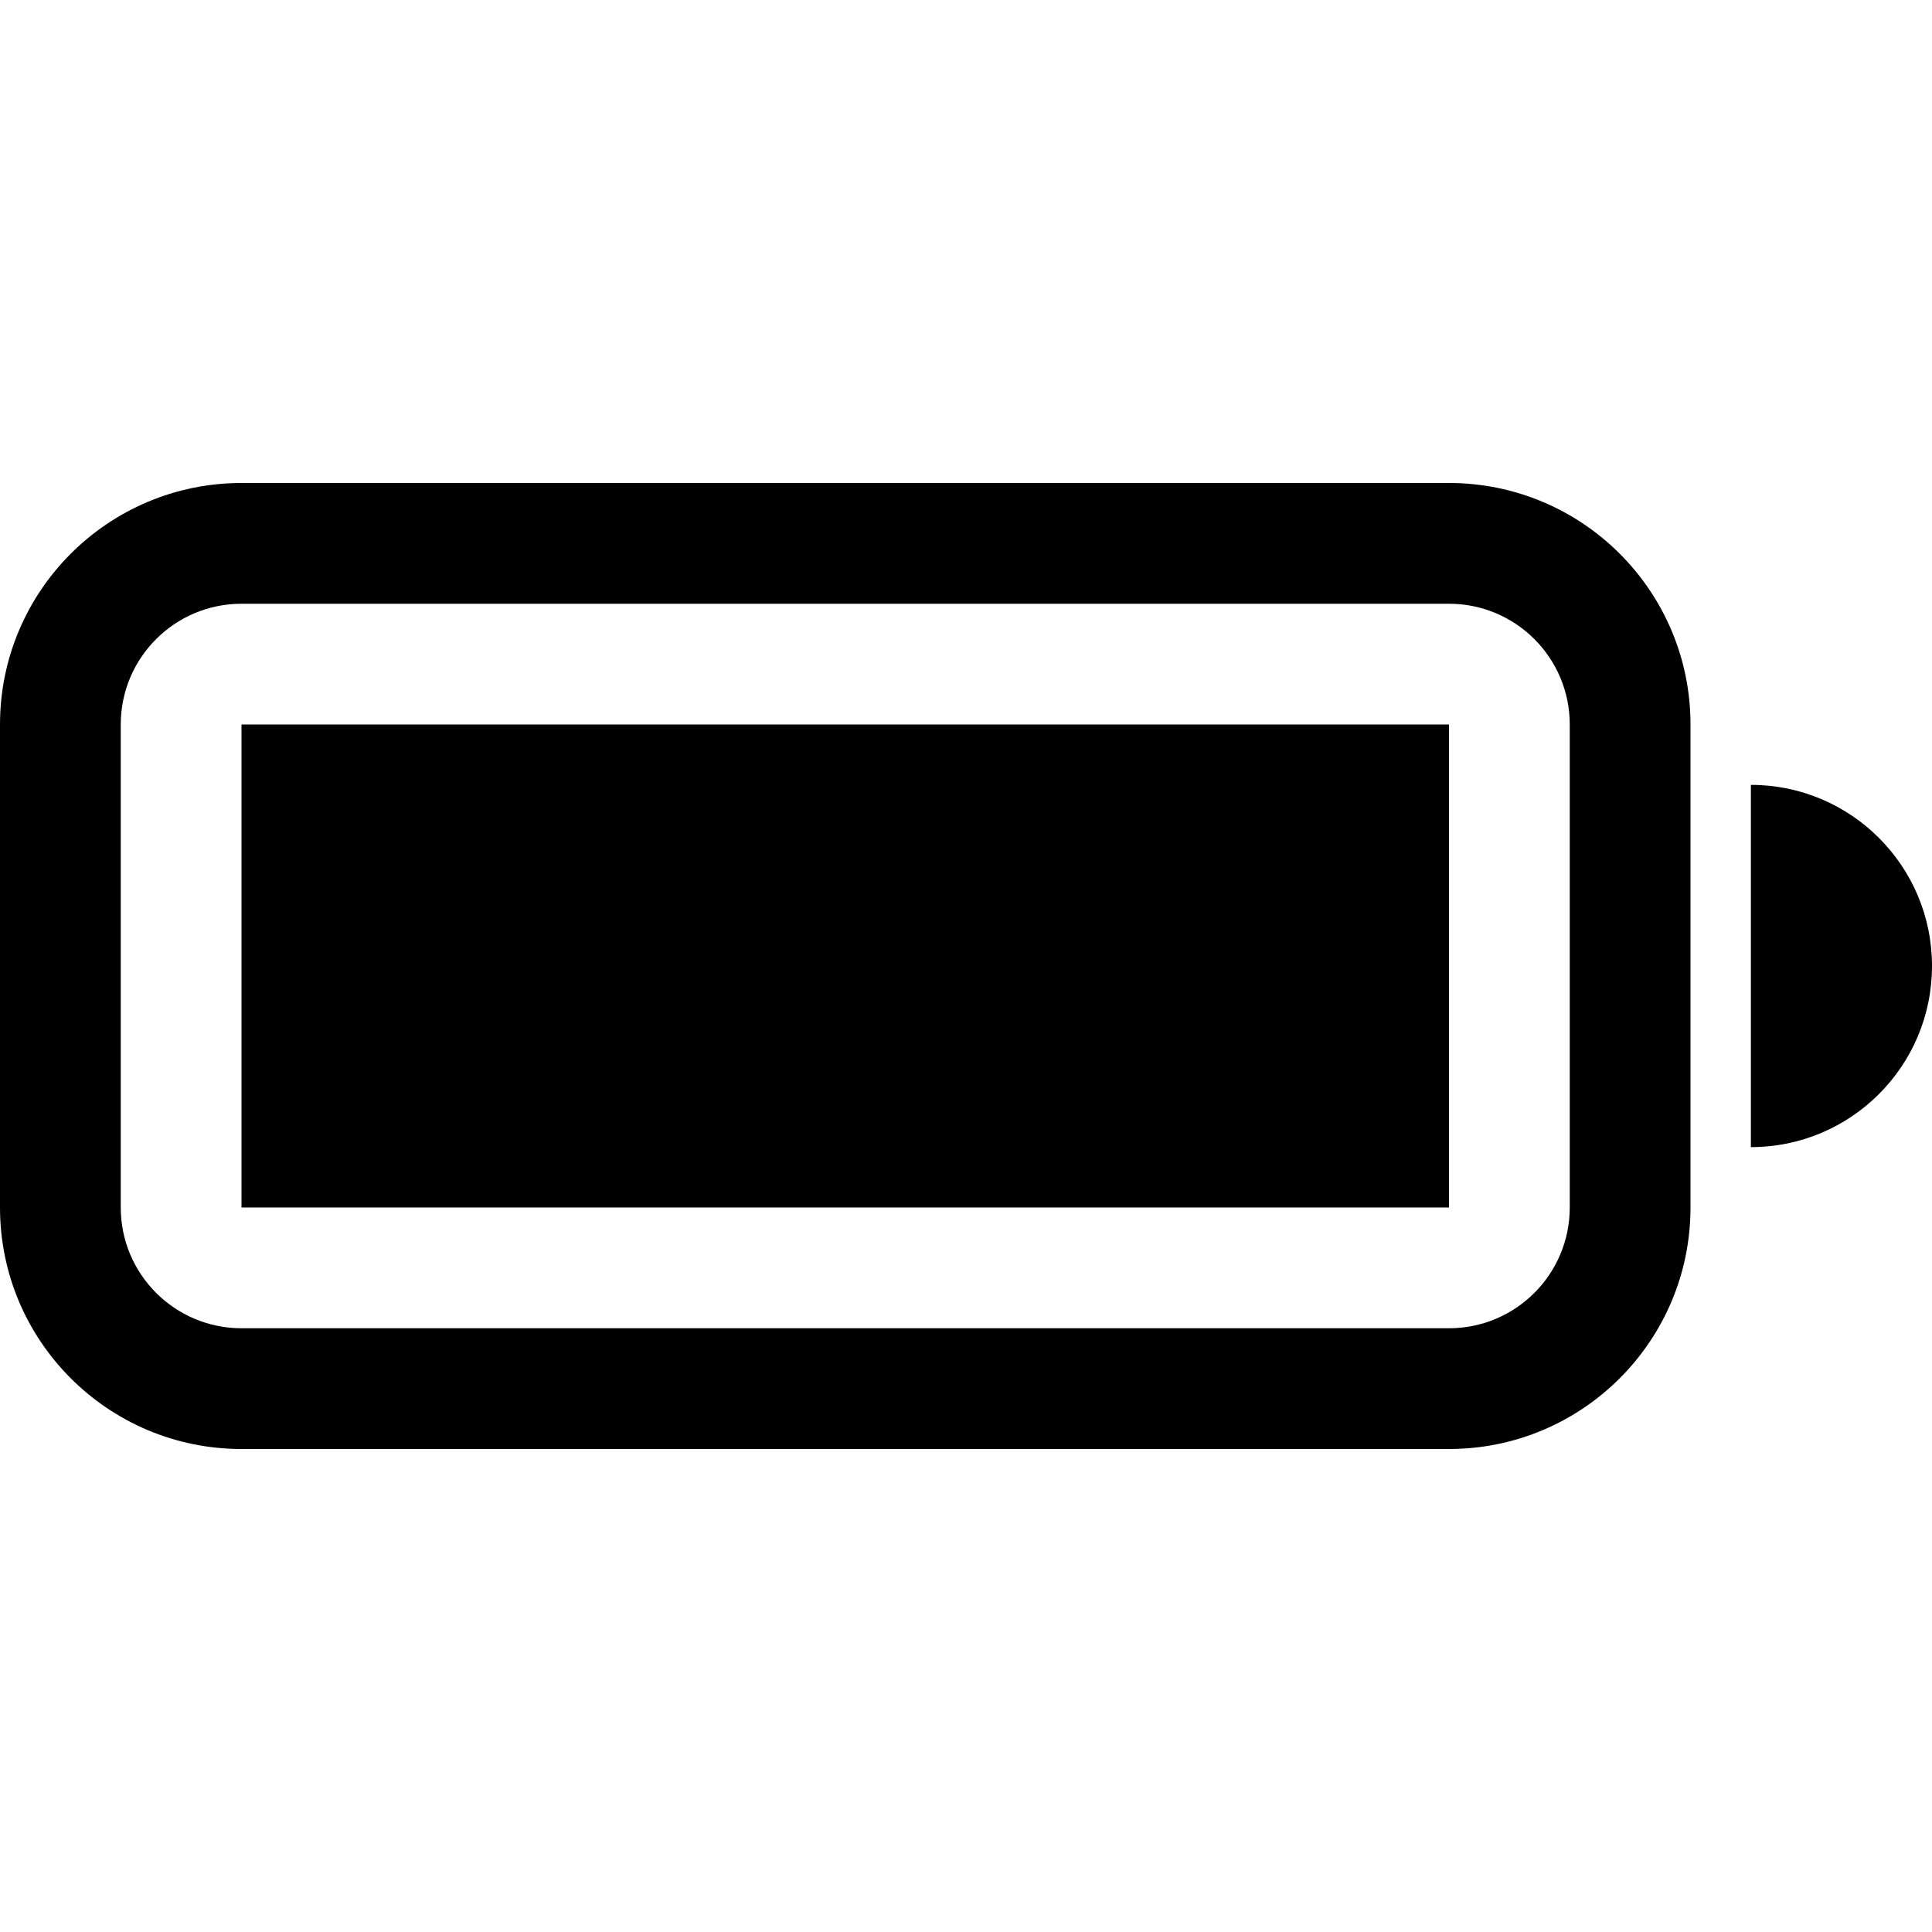
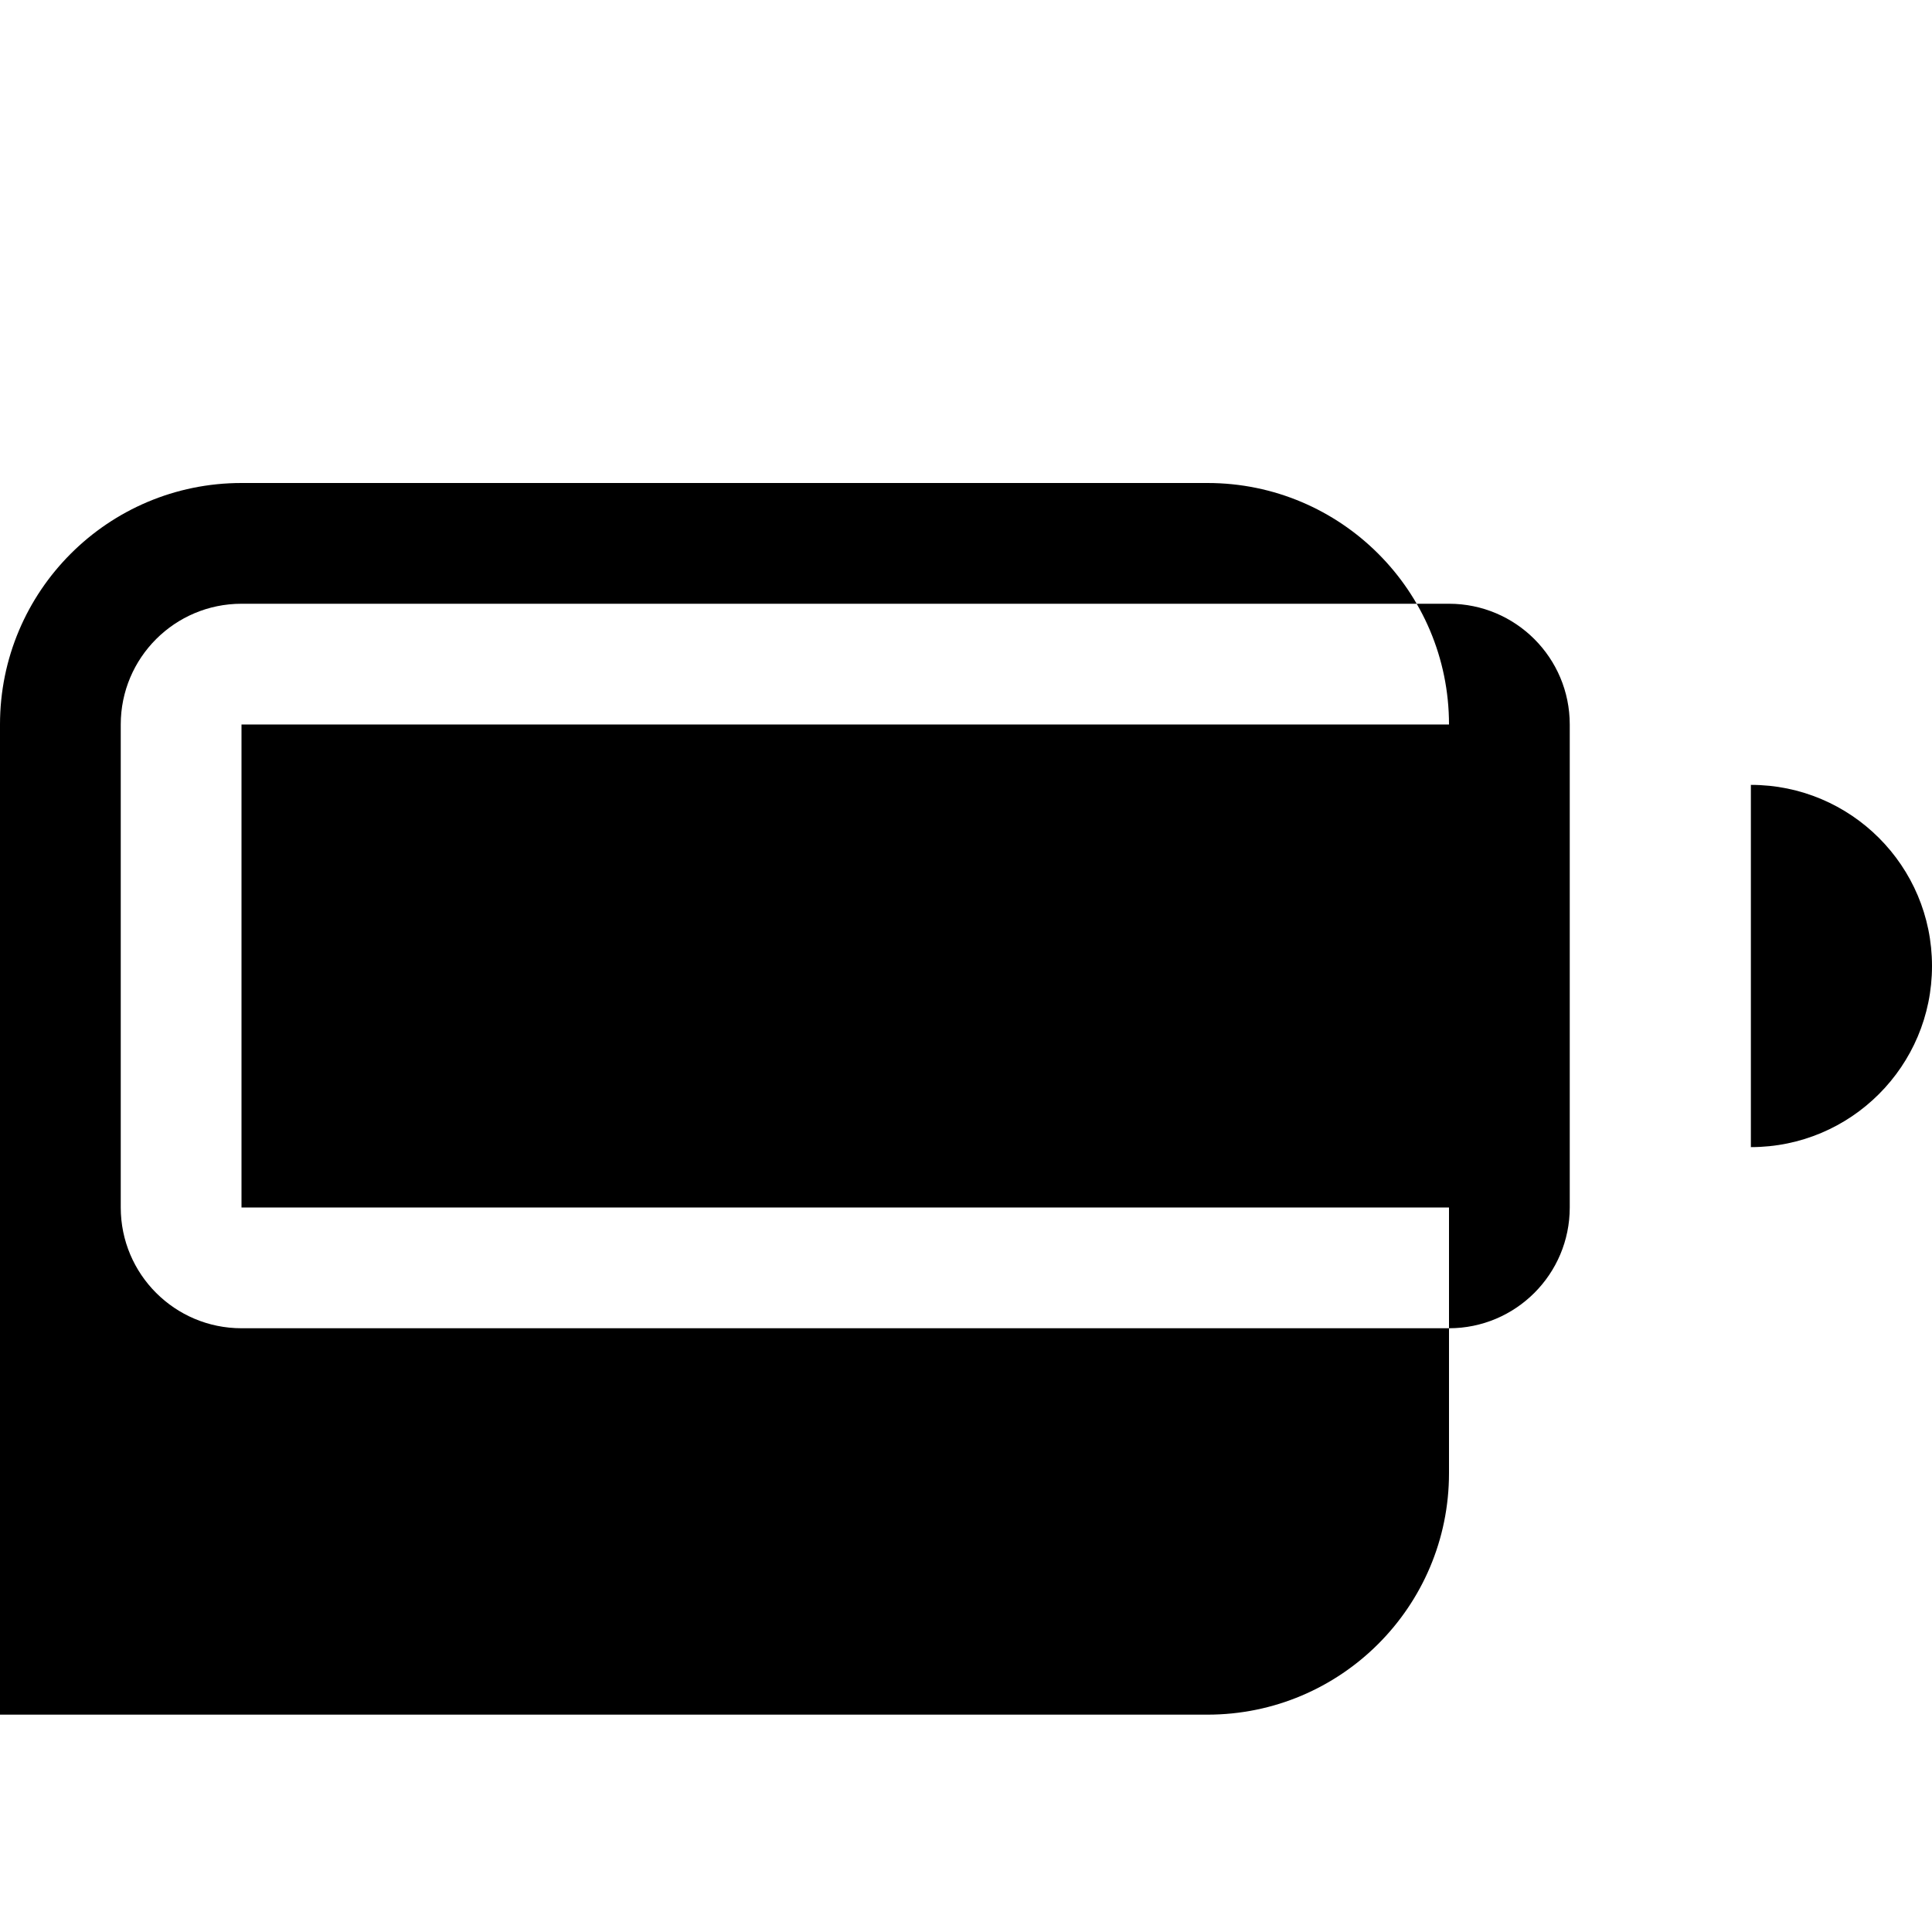
<svg xmlns="http://www.w3.org/2000/svg" width="16" height="16" fill="currentColor" class="bi bi-battery-full" viewBox="0 0 16 16">
  <path d="M2 6h10v4H2V6z" />
-   <path d="M2 4a2 2 0 0 0-2 2v4a2 2 0 0 0 2 2h10a2 2 0 0 0 2-2V6a2 2 0 0 0-2-2H2zm10 1a1 1 0 0 1 1 1v4a1 1 0 0 1-1 1H2a1 1 0 0 1-1-1V6a1 1 0 0 1 1-1h10zm4 3a1.5 1.5 0 0 1-1.5 1.5v-3A1.5 1.5 0 0 1 16 8z" />
+   <path d="M2 4a2 2 0 0 0-2 2v4.2 0 0 0 2 2h10a2 2 0 0 0 2-2V6a2 2 0 0 0-2-2H2zm10 1a1 1 0 0 1 1 1v4a1 1 0 0 1-1 1H2a1 1 0 0 1-1-1V6a1 1 0 0 1 1-1h10zm4 3a1.5 1.5 0 0 1-1.5 1.5v-3A1.5 1.5 0 0 1 16 8z" />
</svg>
